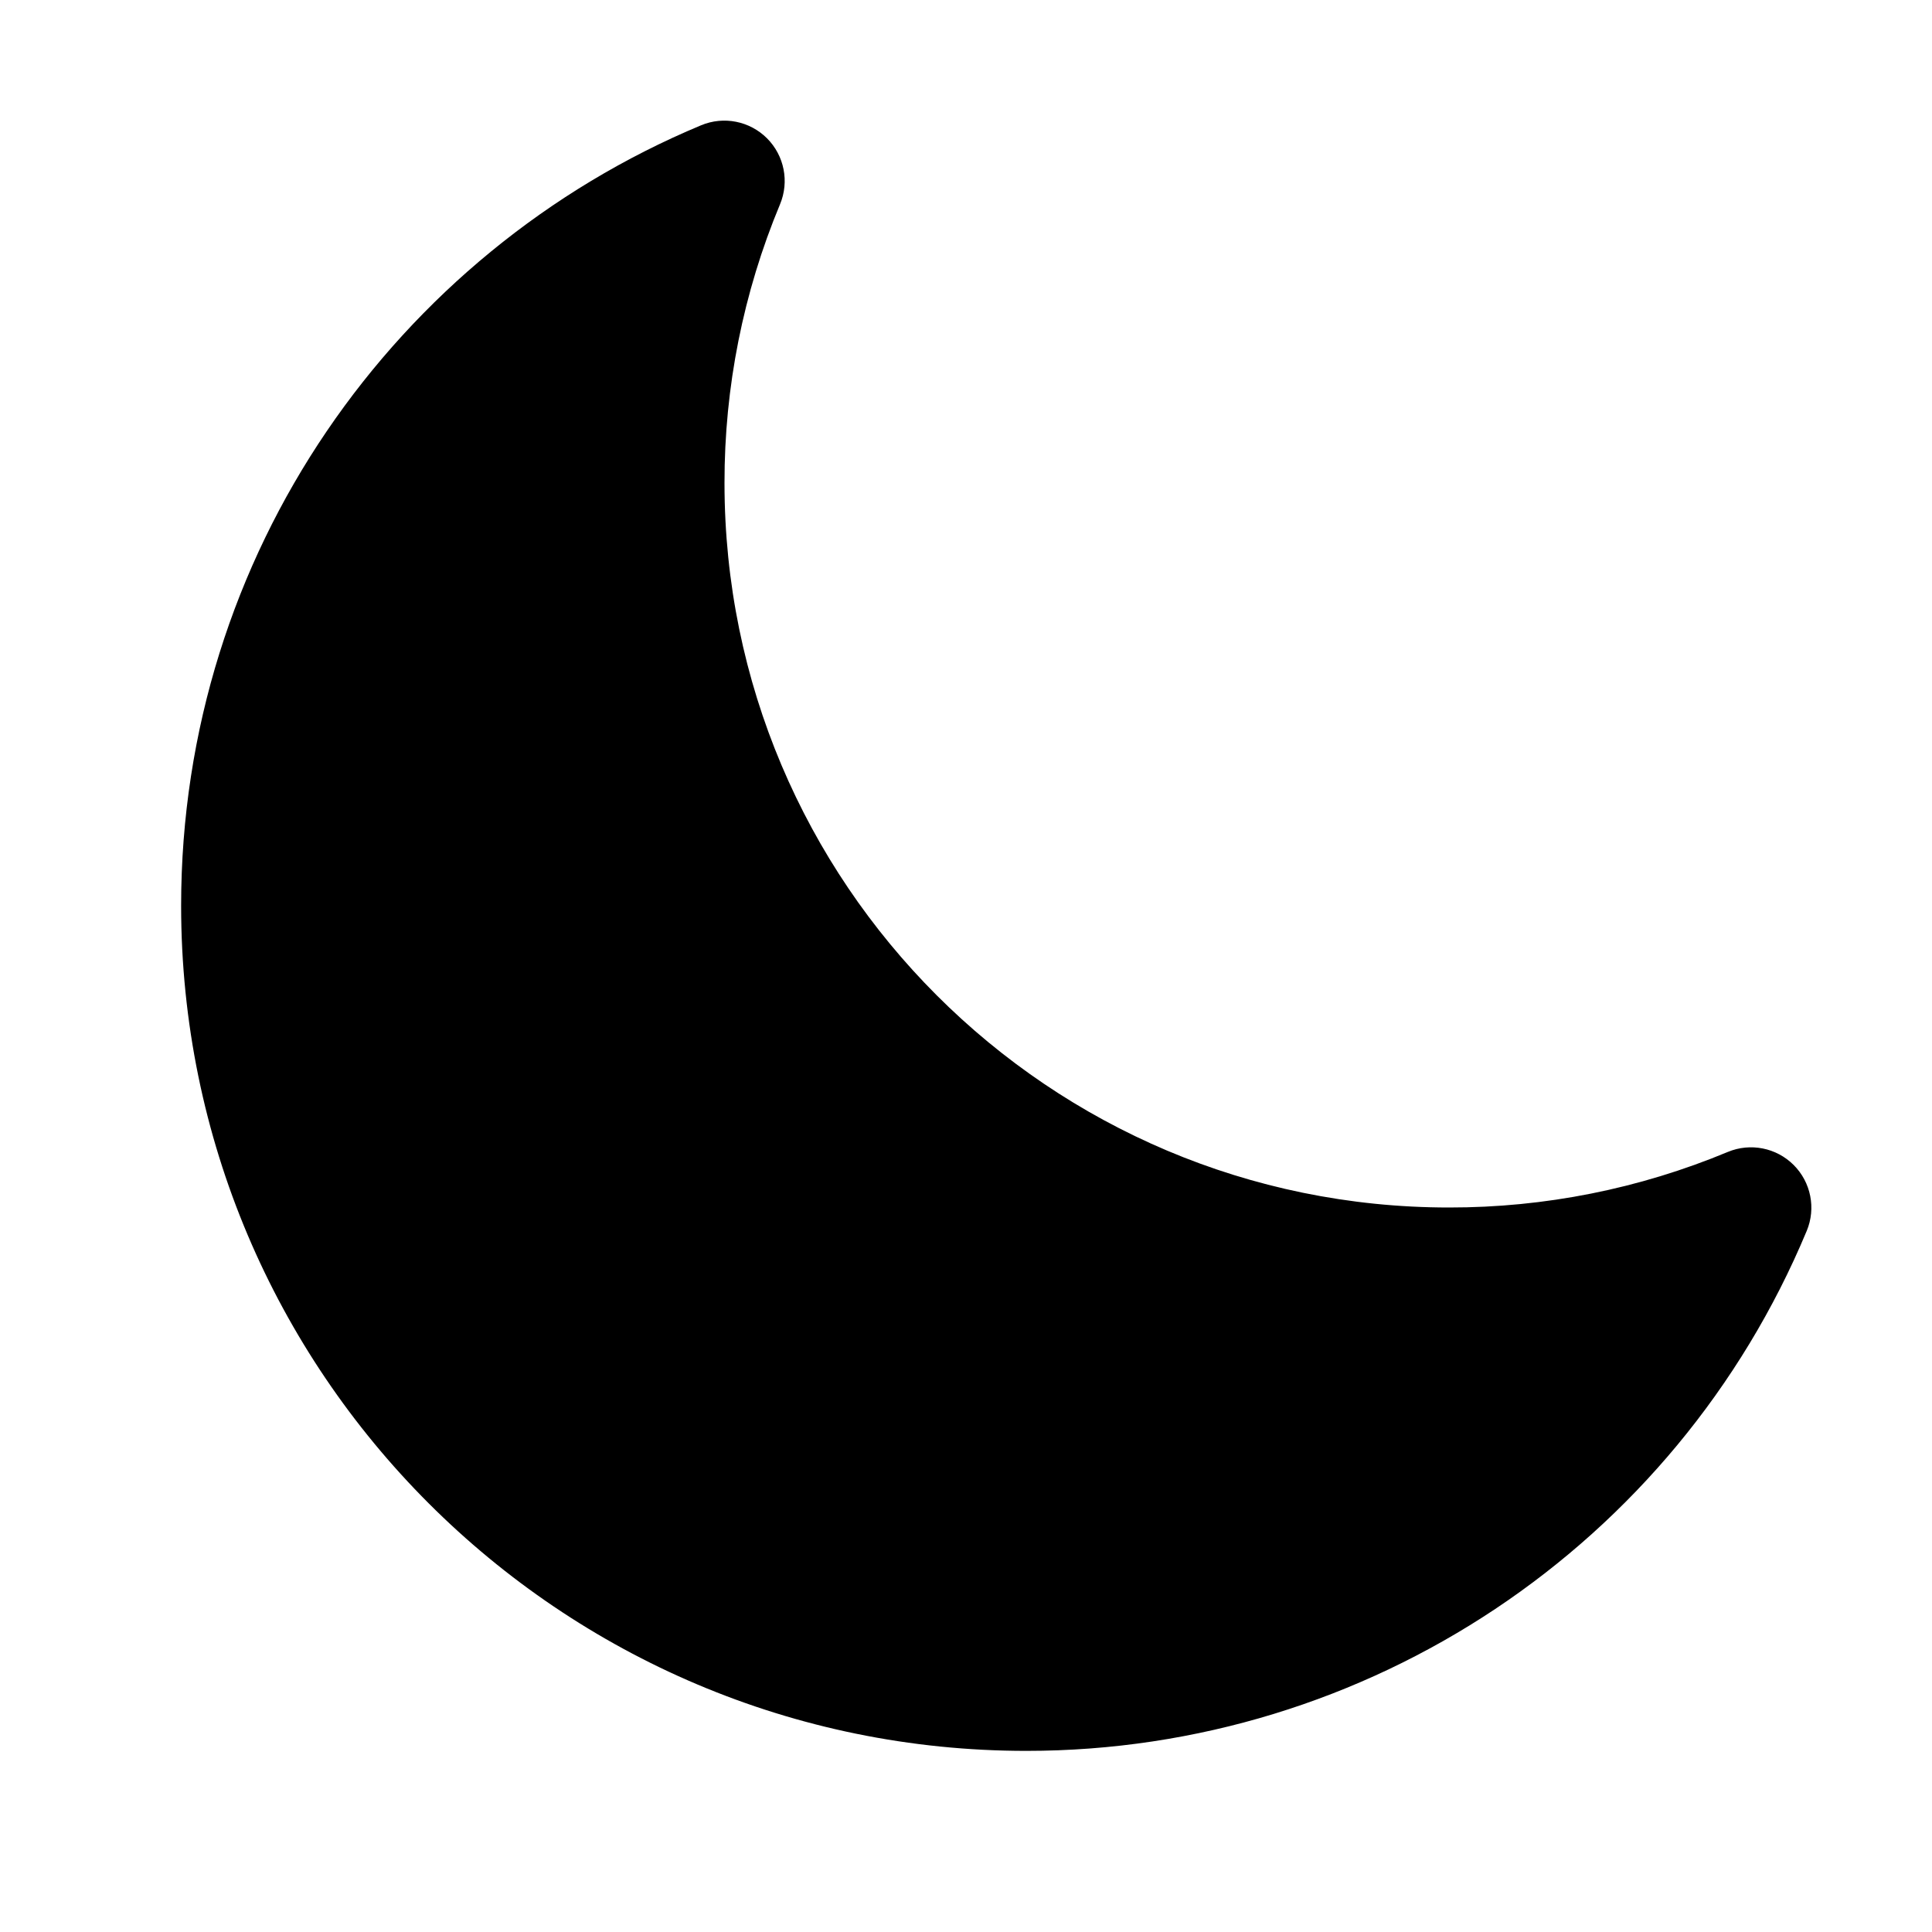
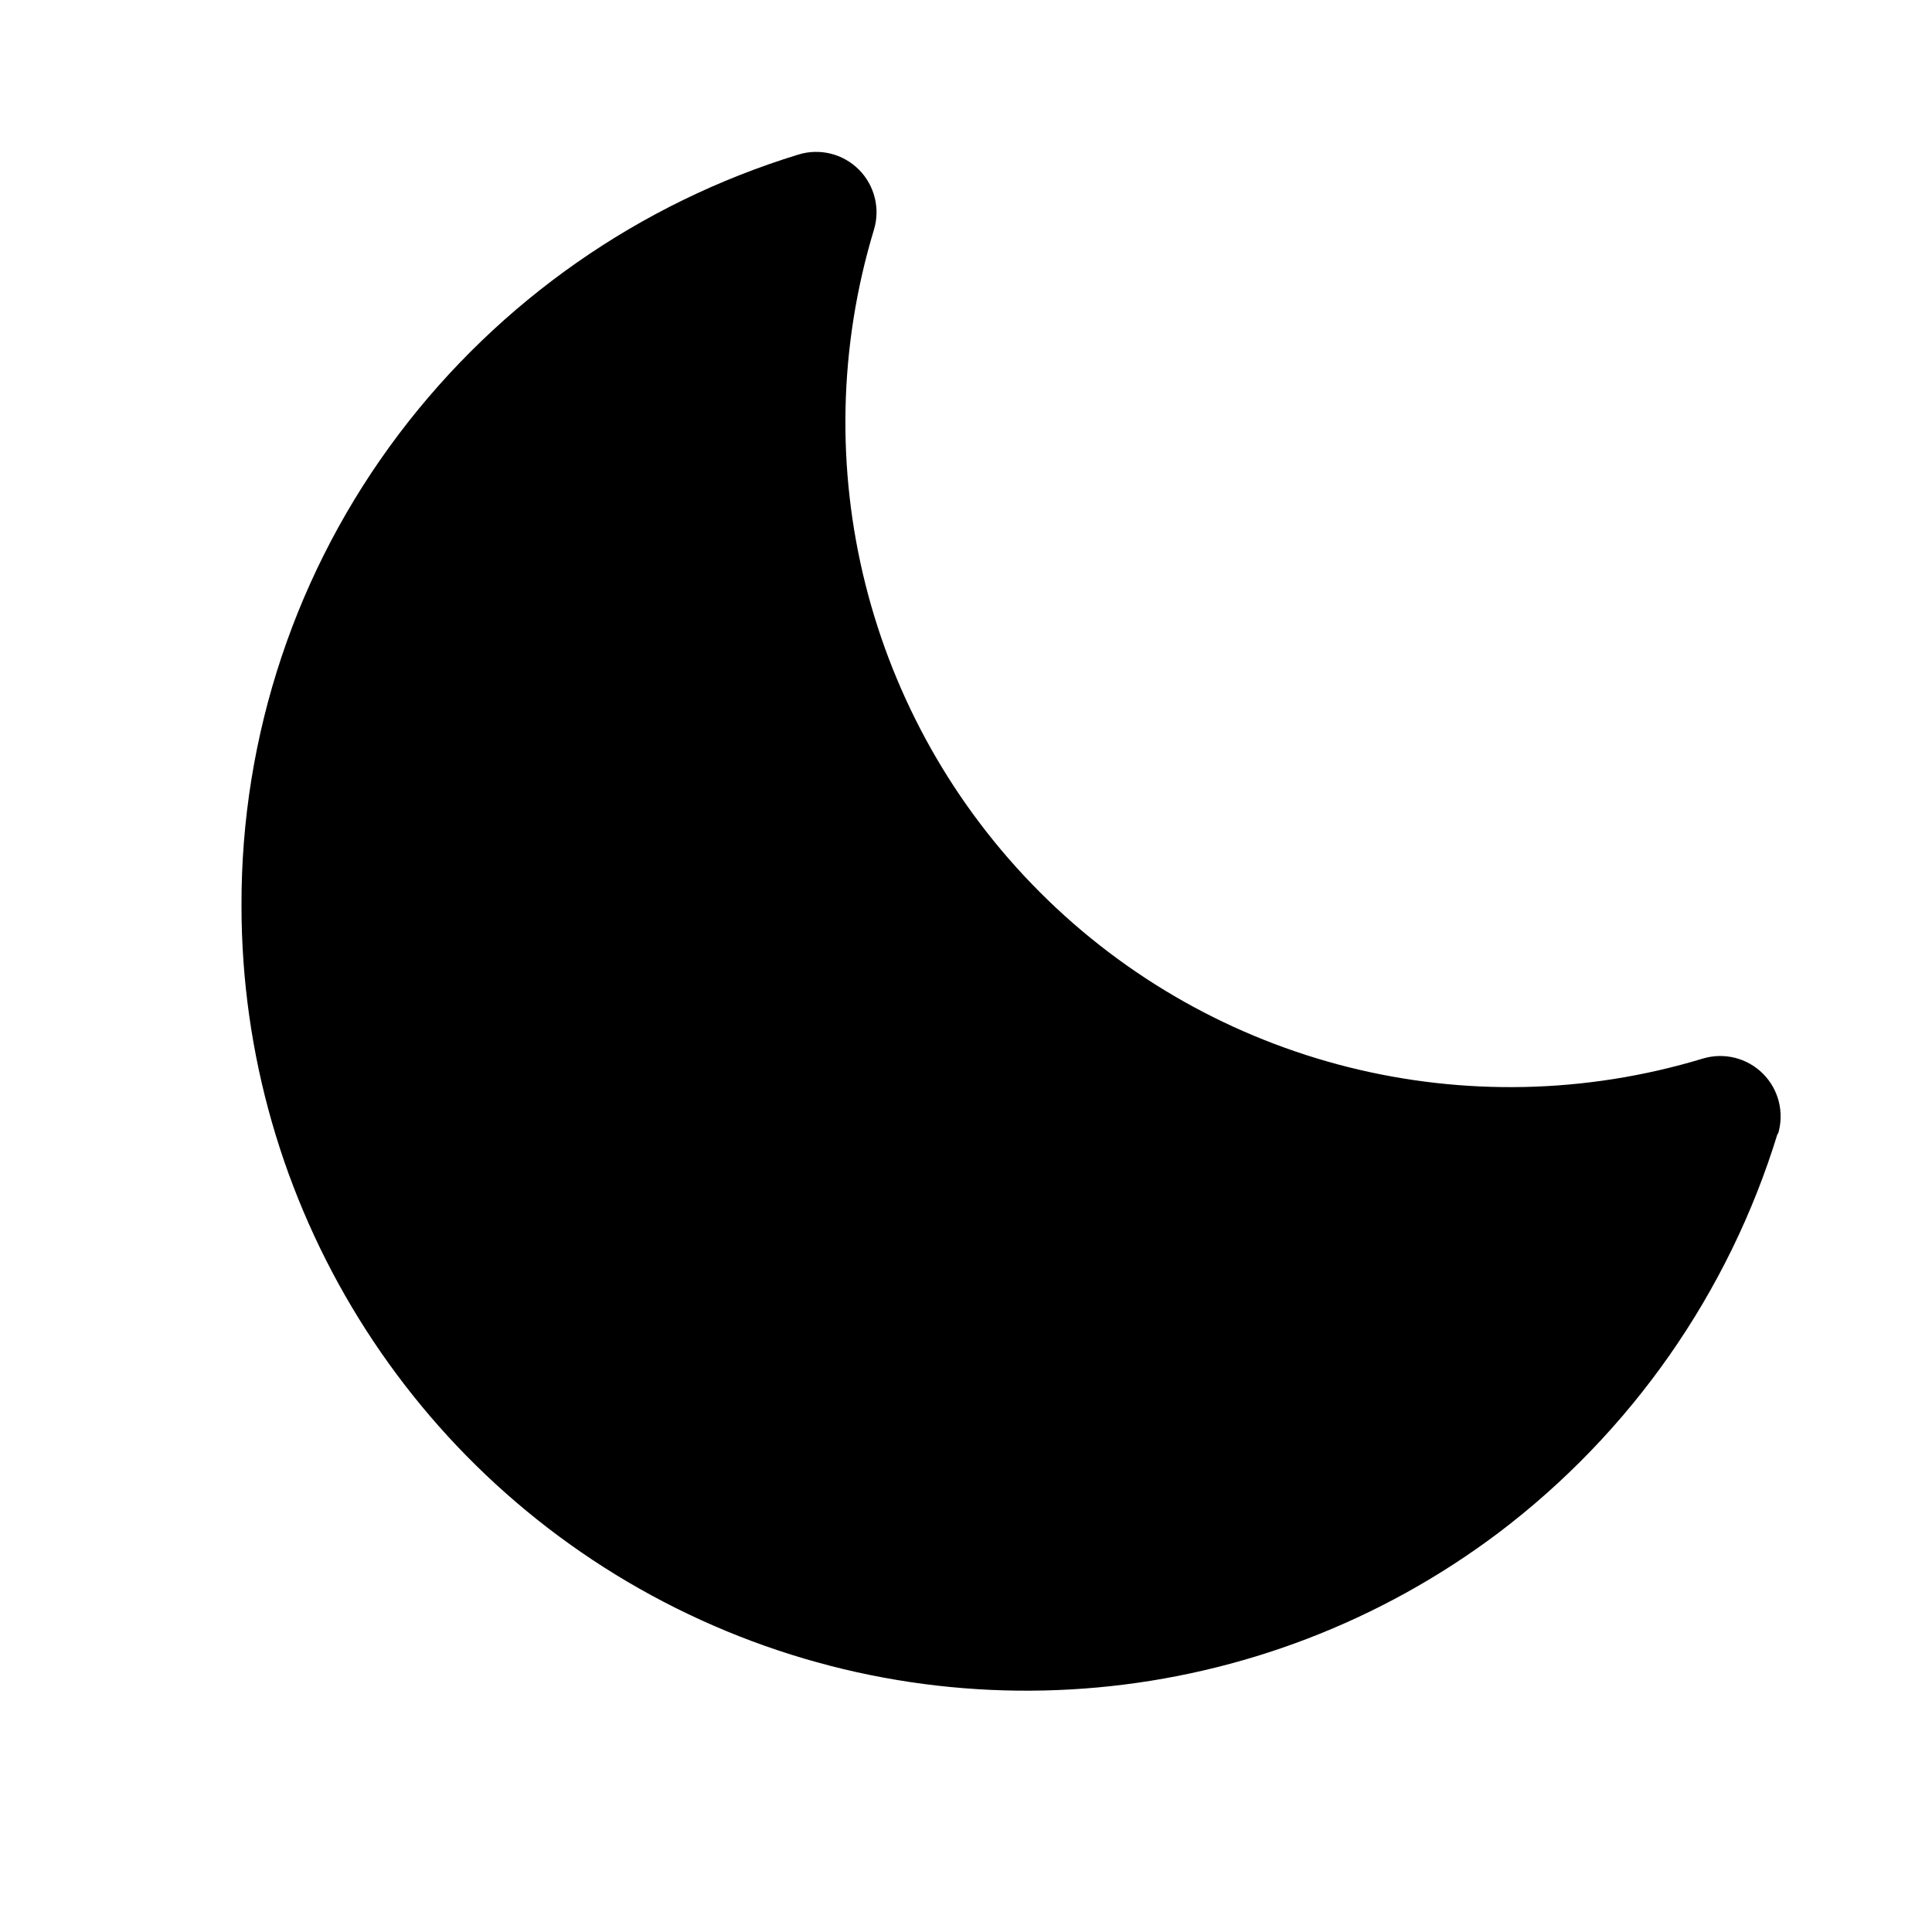
- <svg xmlns="http://www.w3.org/2000/svg" width="24" height="24" viewBox="0 0 24 24" fill="currentColor">
-   <path fill-rule="evenodd" d="M9.528 1.718a.75.75 0 0 1 .162.819A8.97 8.97 0 0 0 9 6a9 9 0 0 0 9 9 8.97 8.97 0 0 0 3.463-.69.75.75 0 0 1 .981.98 10.503 10.503 0 0 1-9.694 6.46c-5.799 0-10.5-4.7-10.5-10.5 0-4.368 2.667-8.112 6.46-9.694a.75.75 0 0 1 .818.162Z" clip-rule="evenodd" />
+ <svg xmlns="http://www.w3.org/2000/svg" width="256" height="256" viewBox="0 0 256 256" fill="currentColor">
+   <path fill="currentColor" d="M235.54 150.21a104.84 104.84 0 0 1-37 52.91A104 104 0 0 1 32 120a103.1 103.1 0 0 1 20.88-62.52a104.84 104.84 0 0 1 52.91-37a8 8 0 0 1 10 10a88.08 88.08 0 0 0 109.8 109.8a8 8 0 0 1 10 10Z" />
</svg>
